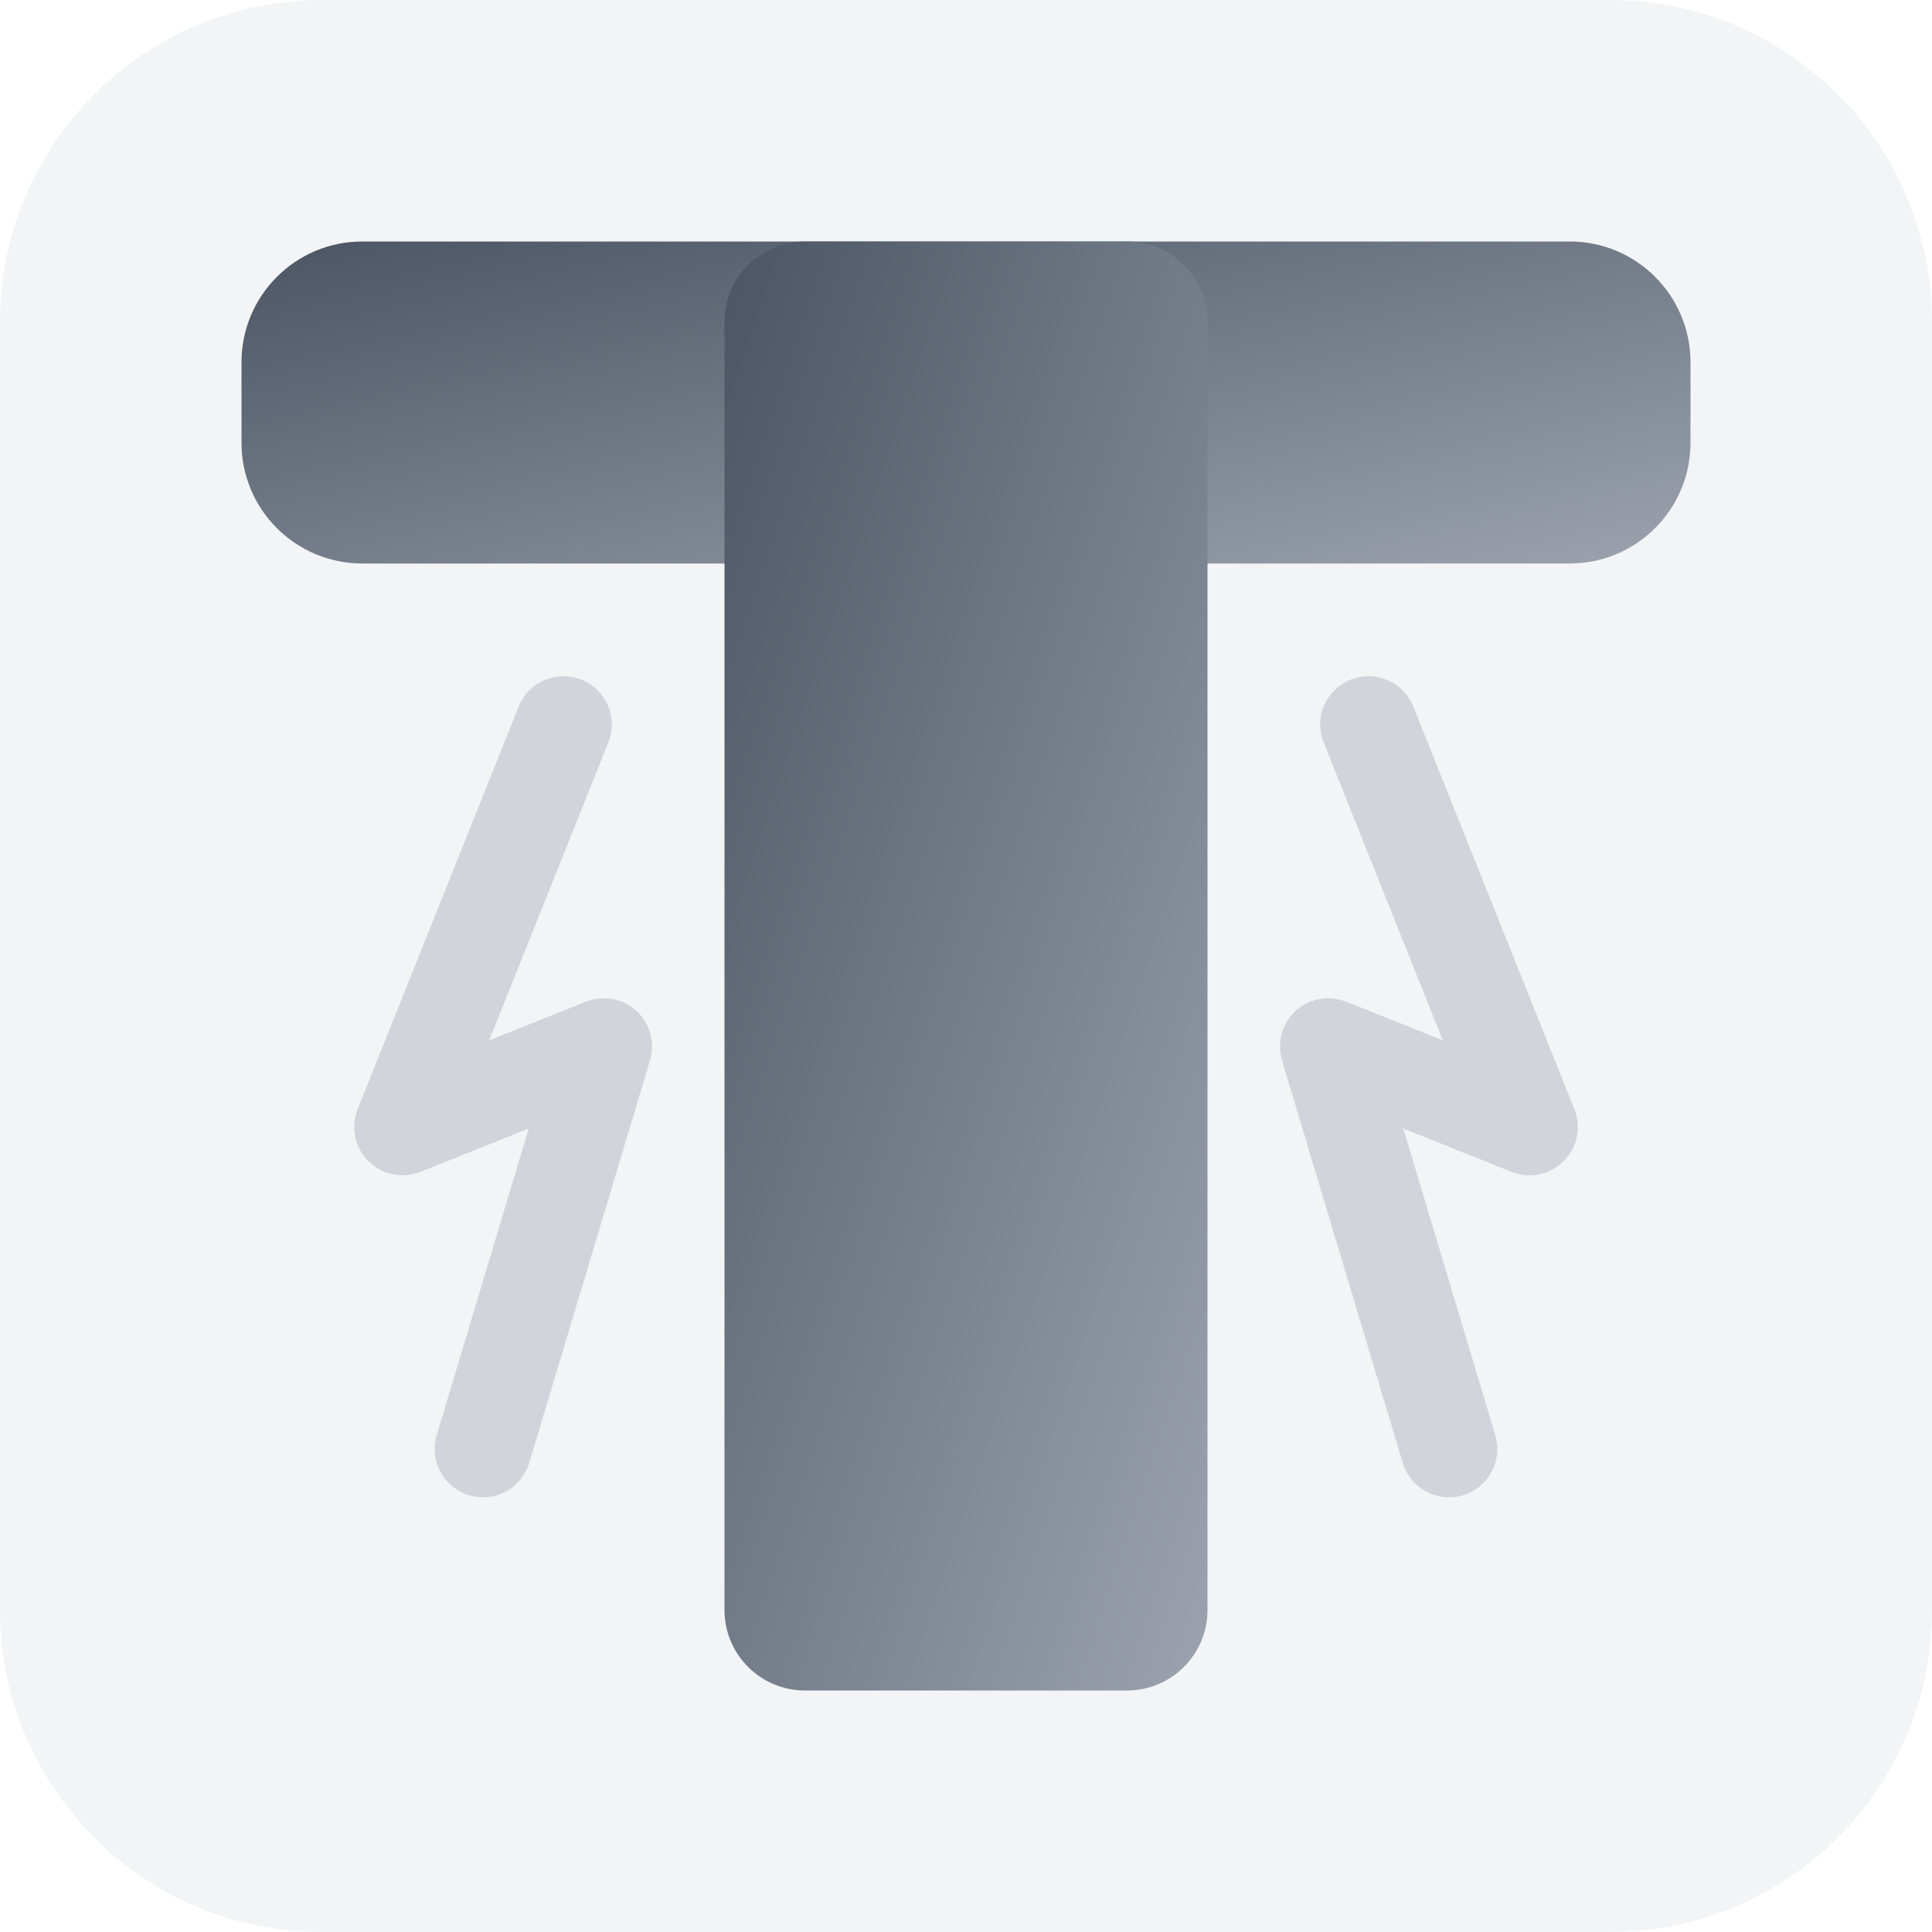
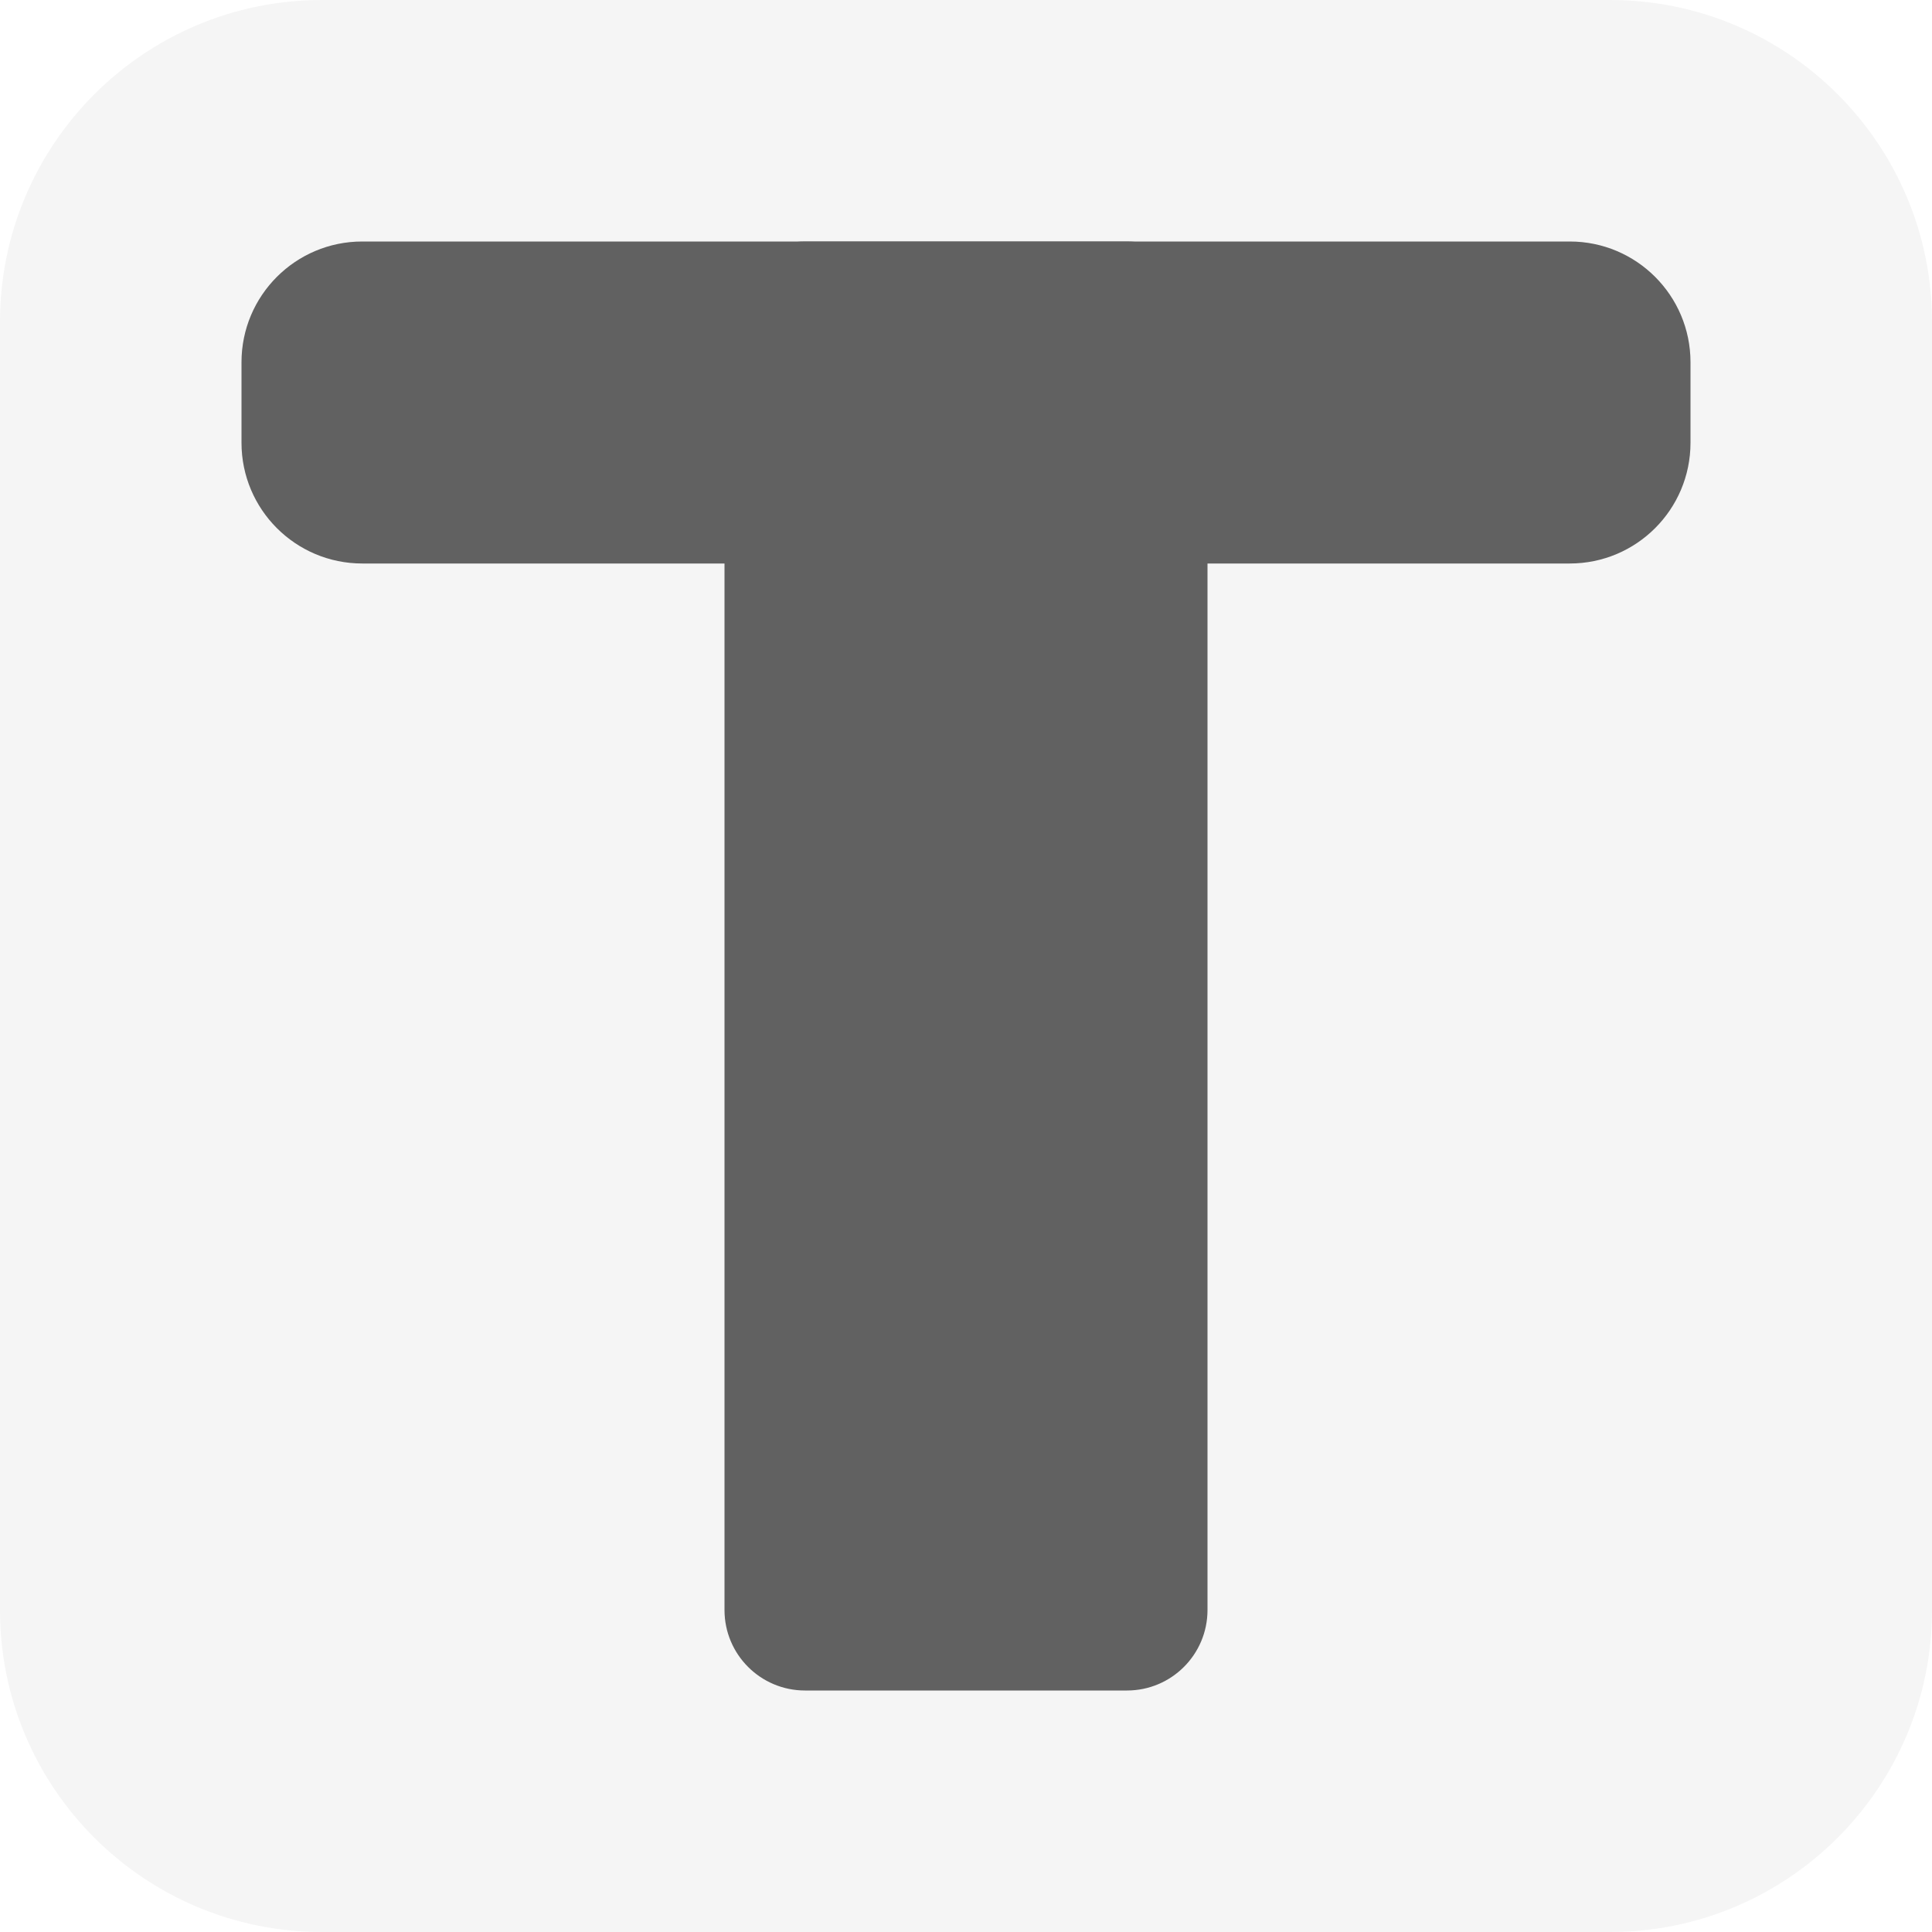
- <svg xmlns="http://www.w3.org/2000/svg" viewBox="0 0 24 24" width="24" height="24" fill="none">
-   <defs>
-     <linearGradient id="teslaGrad" x1="0%" y1="0%" x2="100%" y2="100%">
-       <stop offset="0%" stop-color="#4B5563" />
-       <stop offset="100%" stop-color="#9CA3AF" />
-     </linearGradient>
-   </defs>
-   <rect width="24" height="24" rx="4" fill="#F3F4F6" />
-   <rect x="3" y="3" width="18" height="4" rx="1.5" fill="url(#teslaGrad)" />
-   <rect x="9" y="3" width="6" height="18" rx="1" fill="url(#teslaGrad)" />
-   <path d="M7 9 L5 14 L7.5 13 L6 18" stroke="#D1D5DB" stroke-width="1.2" stroke-linecap="round" stroke-linejoin="round" fill="none" />
-   <path d="M17 9 L19 14 L16.5 13 L18 18" stroke="#D1D5DB" stroke-width="1.2" stroke-linecap="round" stroke-linejoin="round" fill="none" />
+ <svg xmlns="http://www.w3.org/2000/svg" viewBox="0 0 24 24">
+   <style>
+     .bg { fill: #f5f5f5; }
+     .fg { fill: #616161; }
+   </style>
+   <rect class="bg" width="24" height="24" rx="4" />
+   <rect class="fg" x="3" y="3" width="18" height="4" rx="1.5" />
+   <rect class="fg" x="9" y="3" width="6" height="18" rx="1" />
</svg>
